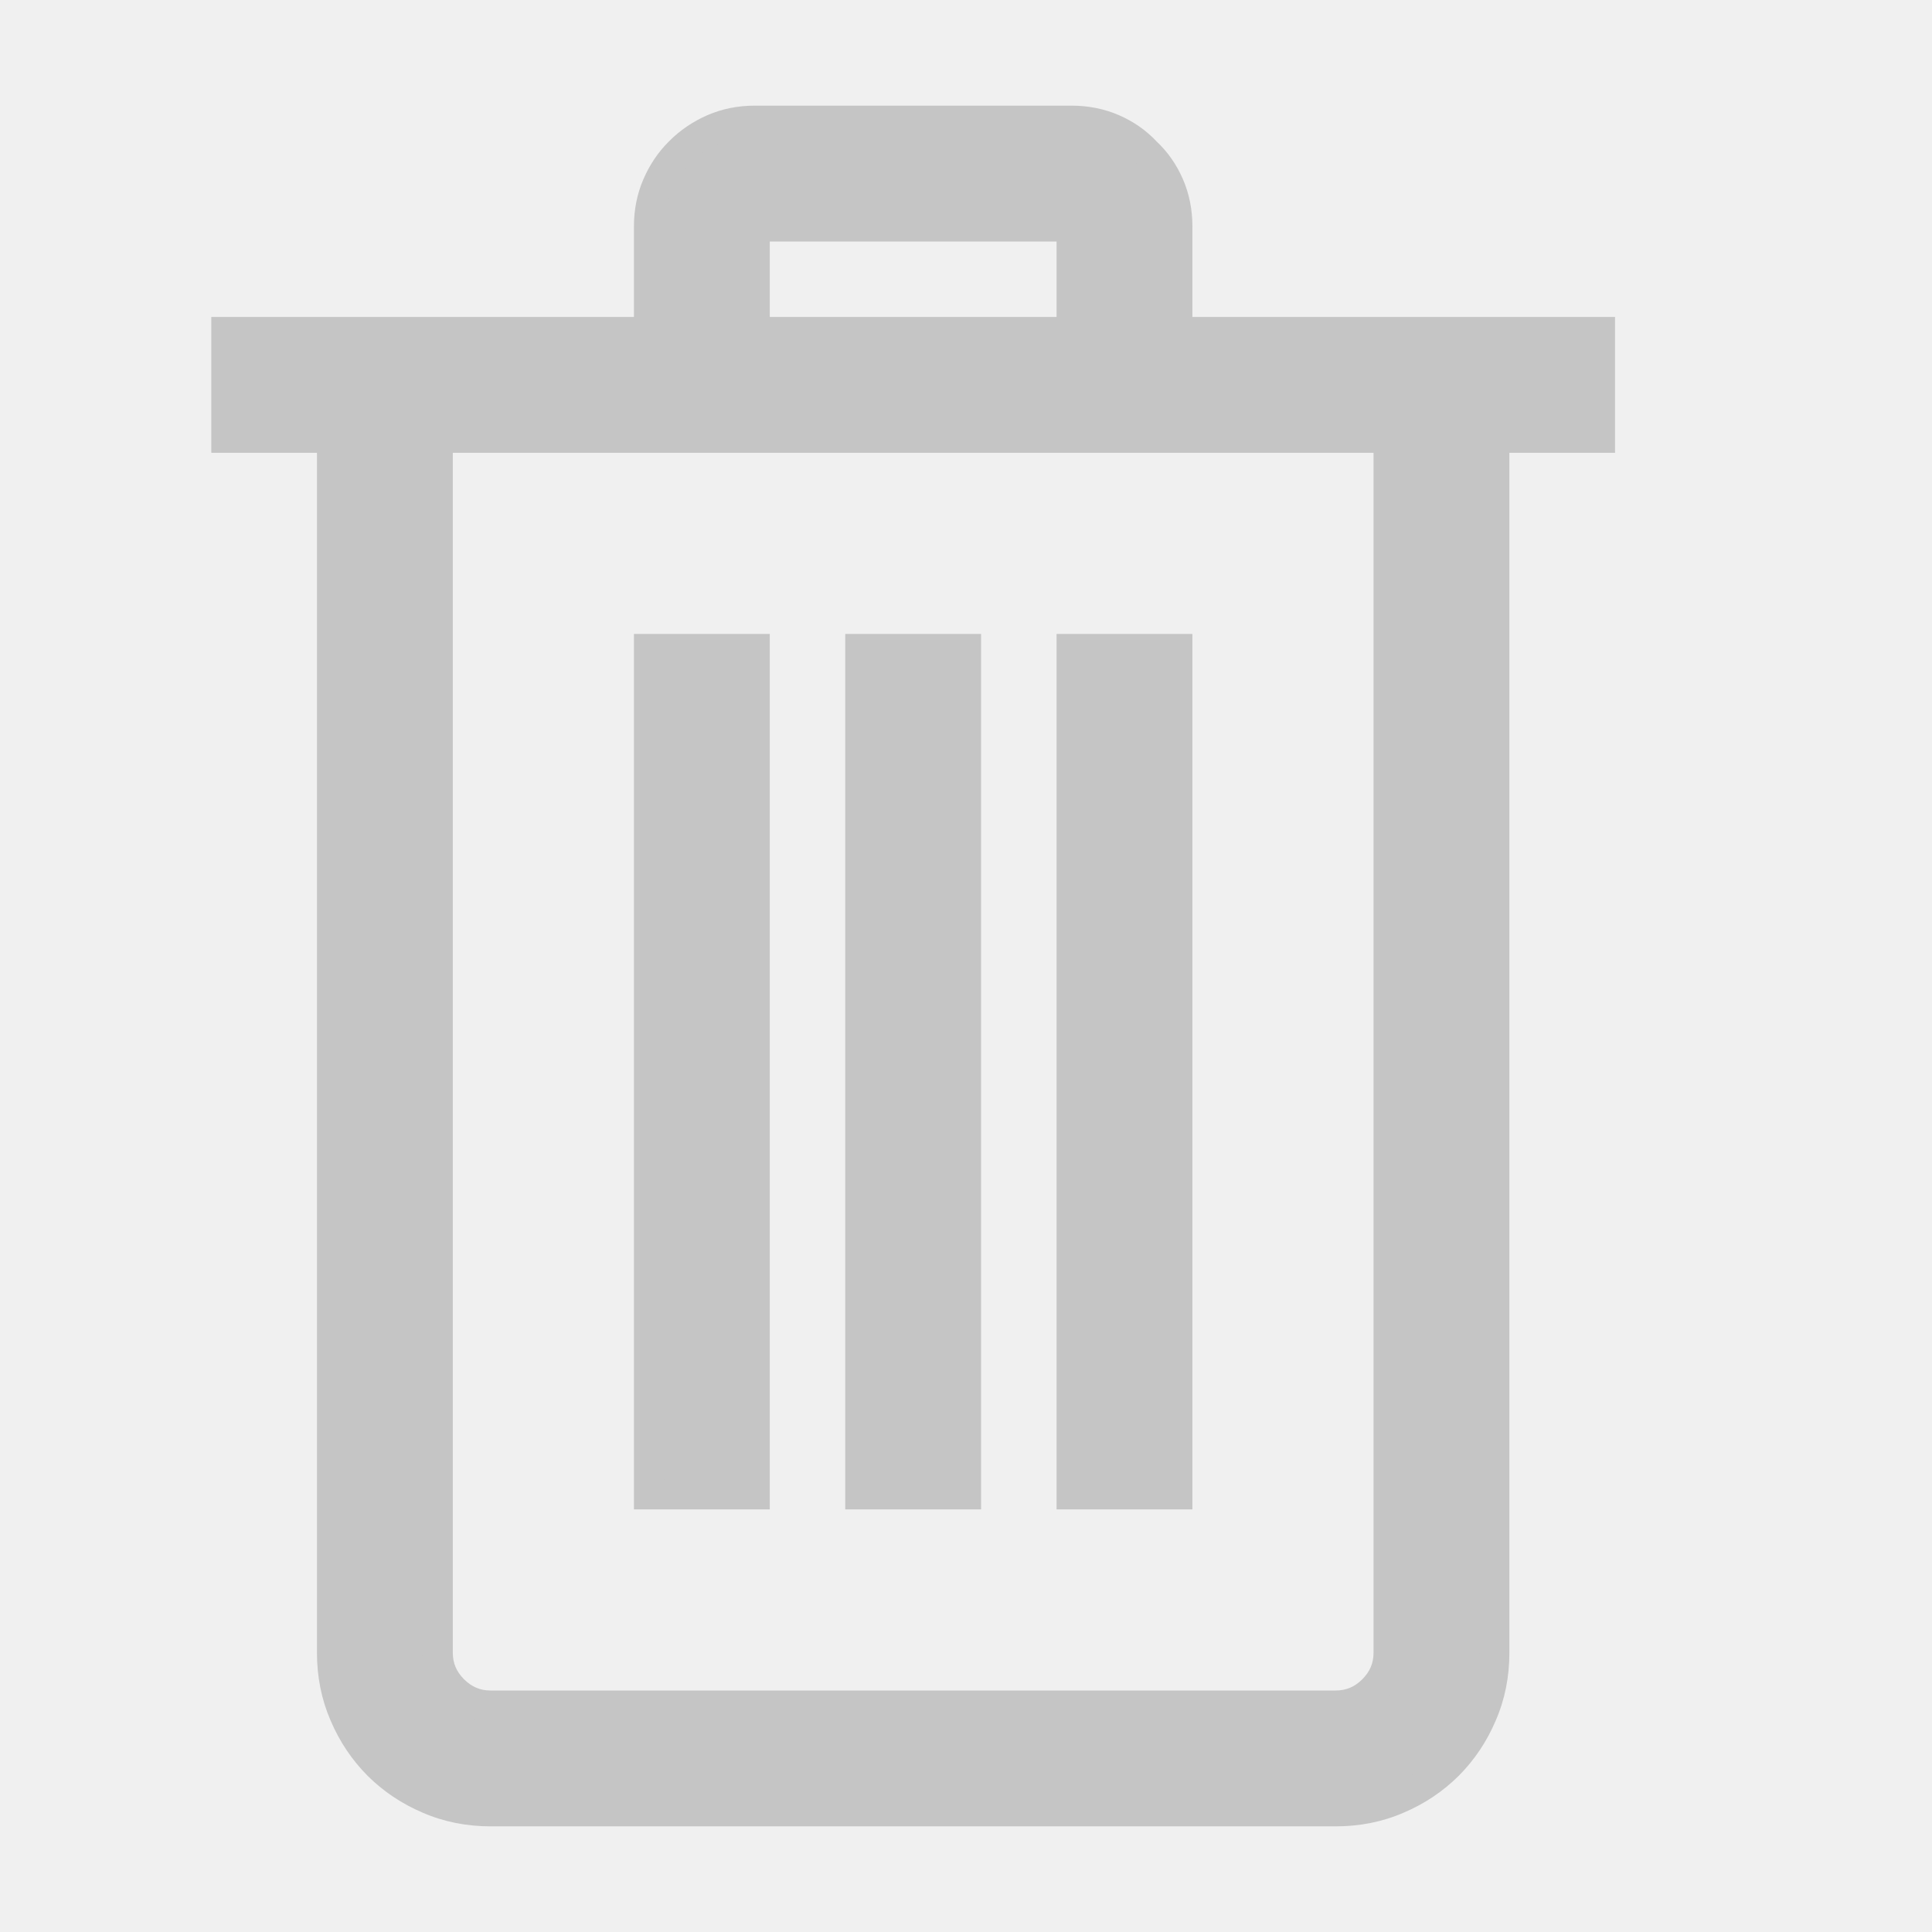
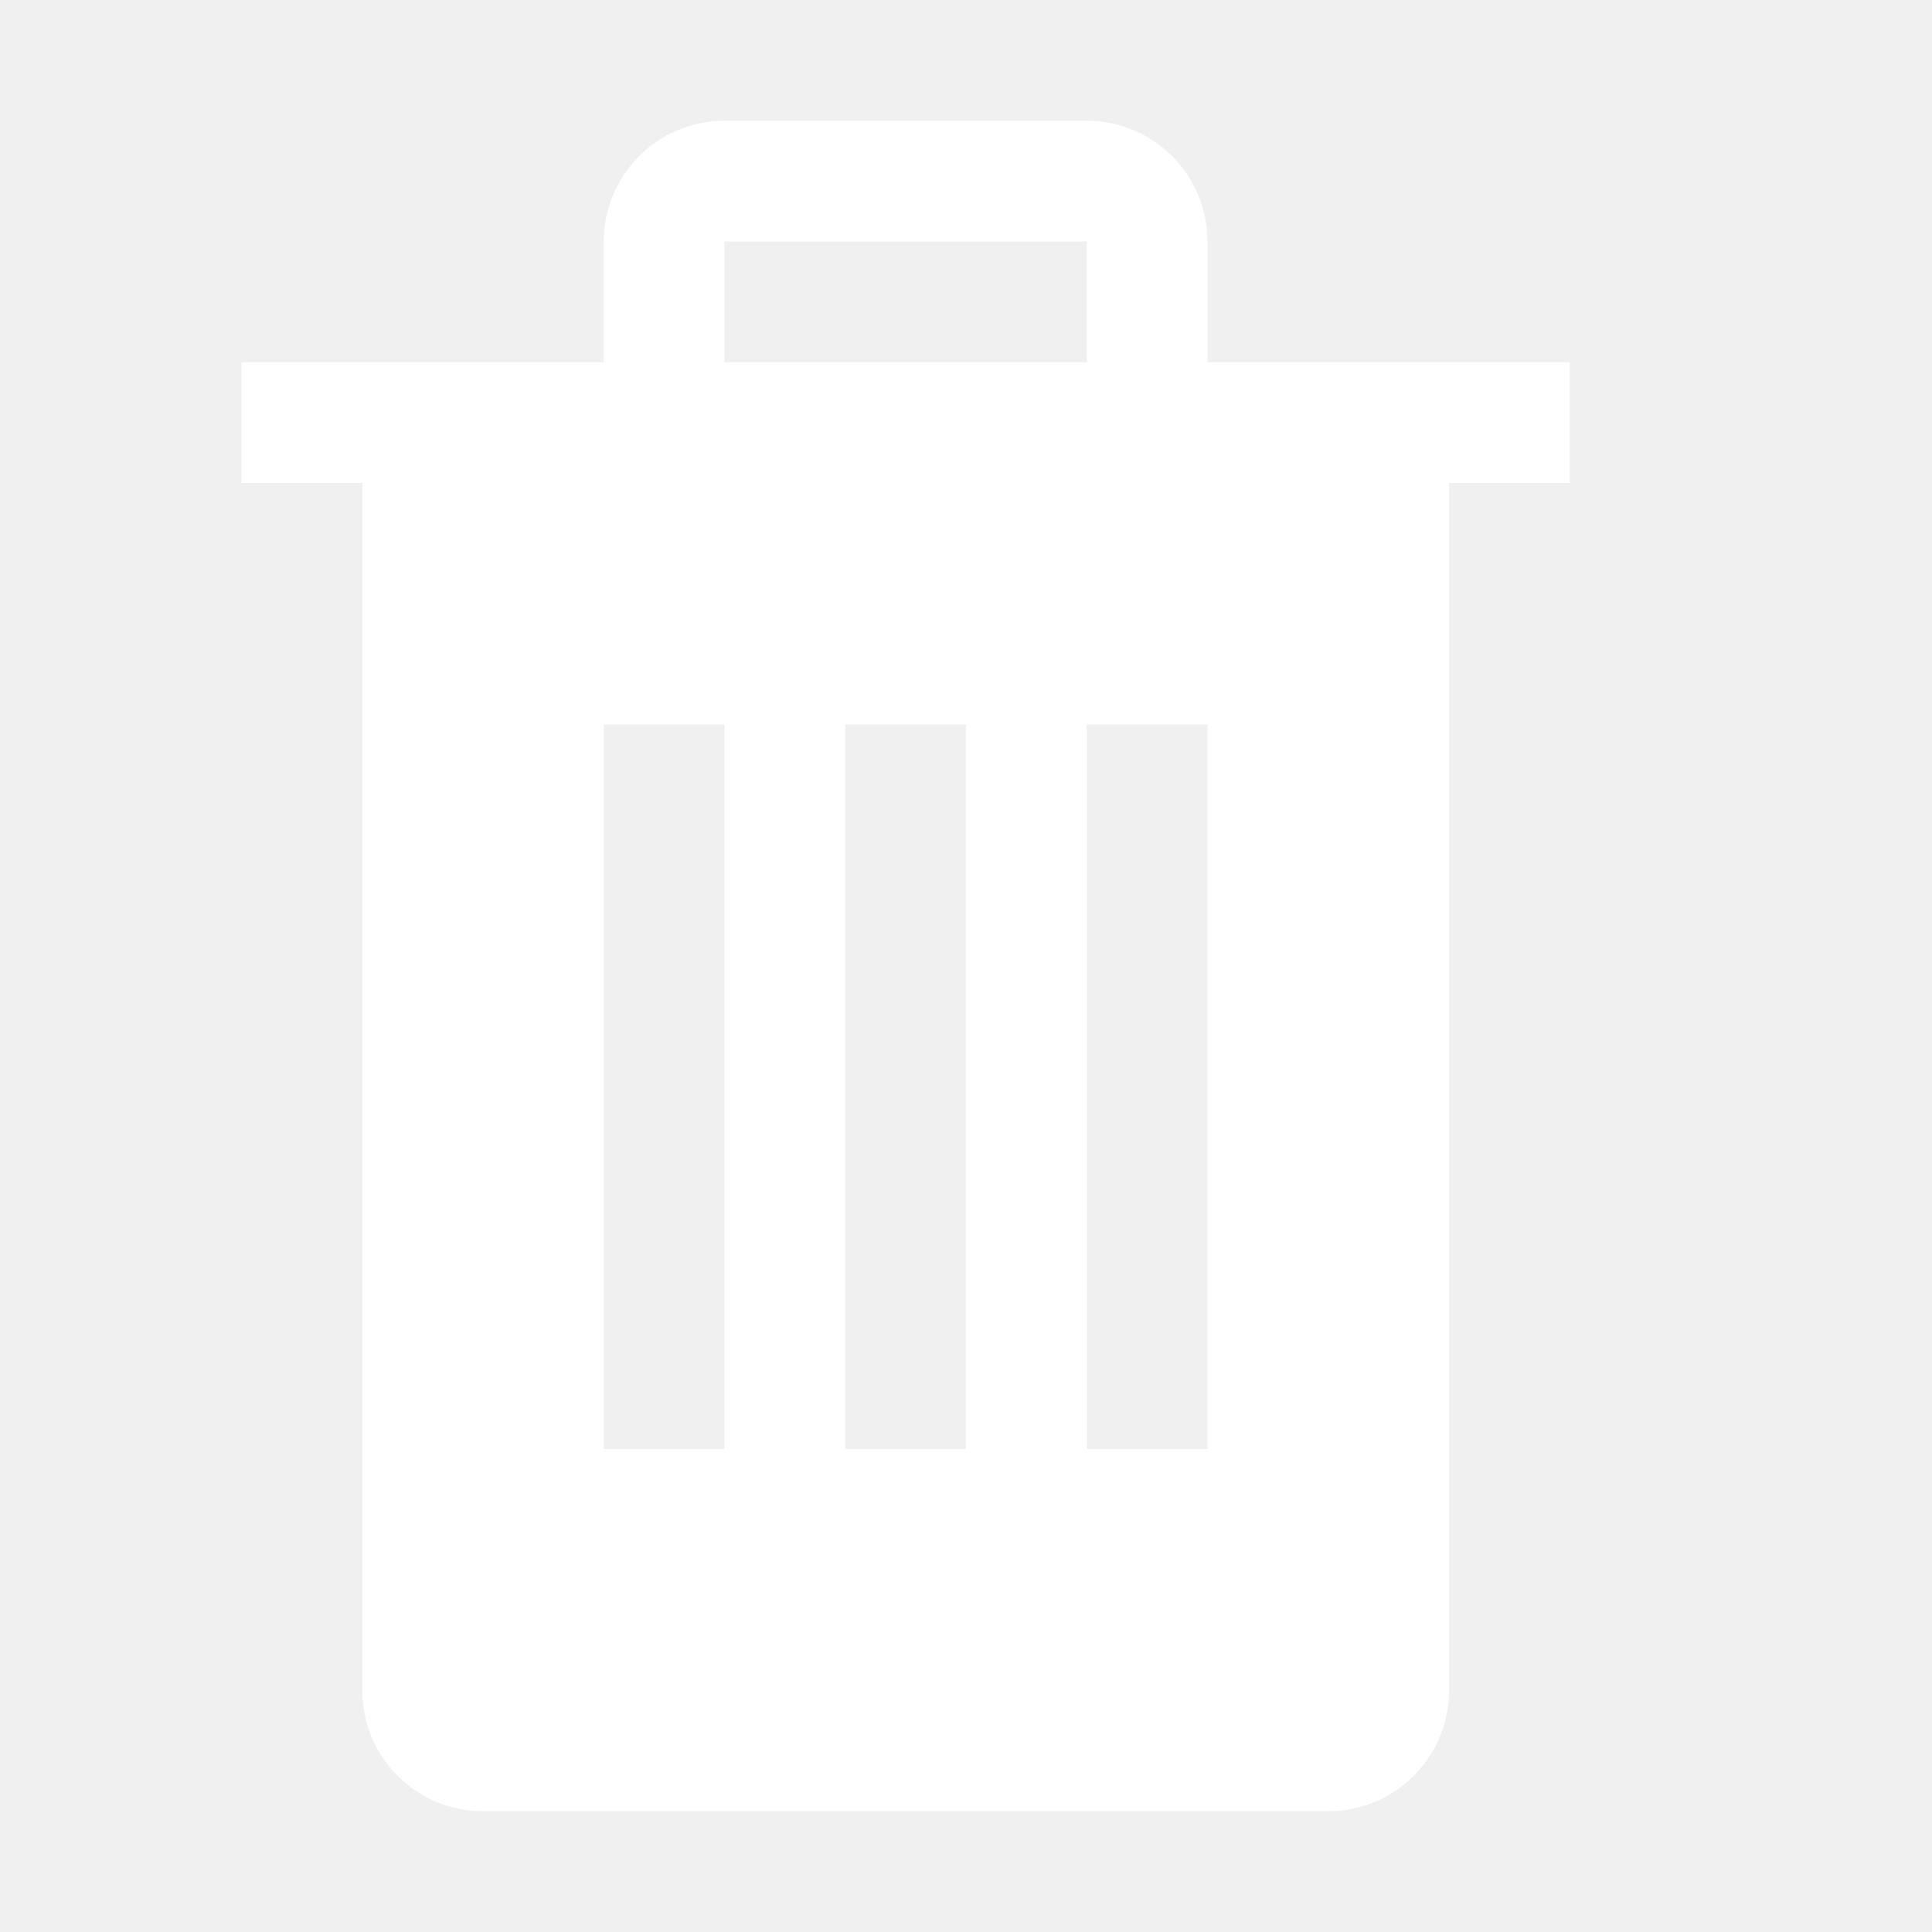
<svg xmlns="http://www.w3.org/2000/svg" width="16" height="16" viewBox="0 0 16 16" fill="none">
-   <path d="M13.25 3.625H12.375V13.688C12.375 13.87 12.341 14.041 12.273 14.2C12.204 14.36 12.111 14.499 11.992 14.617C11.874 14.736 11.735 14.829 11.575 14.898C11.416 14.966 11.245 15 11.062 15H4.062C3.88 15 3.709 14.966 3.55 14.898C3.39 14.829 3.251 14.736 3.133 14.617C3.014 14.499 2.921 14.36 2.853 14.2C2.784 14.041 2.75 13.87 2.75 13.688V3.625H1.875V2.75H5.375V1.875C5.375 1.752 5.398 1.638 5.443 1.533C5.489 1.428 5.55 1.337 5.628 1.26C5.71 1.178 5.803 1.114 5.908 1.068C6.013 1.023 6.127 1 6.25 1H8.875C8.998 1 9.112 1.023 9.217 1.068C9.322 1.114 9.413 1.178 9.49 1.26C9.572 1.337 9.636 1.428 9.682 1.533C9.727 1.638 9.75 1.752 9.75 1.875V2.75H13.25V3.625ZM6.25 2.75H8.875V1.875H6.25V2.75ZM11.5 3.625H3.625V13.688C3.625 13.806 3.668 13.909 3.755 13.995C3.841 14.082 3.944 14.125 4.062 14.125H11.062C11.181 14.125 11.284 14.082 11.37 13.995C11.457 13.909 11.5 13.806 11.5 13.688V3.625ZM6.25 12.375H5.375V5.375H6.25V12.375ZM8 12.375H7.125V5.375H8V12.375ZM9.75 12.375H8.875V5.375H9.75V12.375Z" fill="#C5C5C5" />
-   <path d="M13.25 3.625V3.75H13.375V3.625H13.25ZM12.375 3.625V3.5H12.25V3.625H12.375ZM11.992 14.617L11.904 14.529L11.992 14.617ZM2.853 14.2L2.738 14.249L2.853 14.2ZM2.75 3.625H2.875V3.5H2.75V3.625ZM1.875 3.625H1.75V3.75H1.875V3.625ZM1.875 2.75V2.625H1.75V2.75H1.875ZM5.375 2.75V2.875H5.5V2.75H5.375ZM5.628 1.26L5.716 1.348L5.628 1.26ZM9.49 1.26L9.399 1.346L9.404 1.351L9.49 1.26ZM9.75 2.75H9.625V2.875H9.75V2.75ZM13.25 2.75H13.375V2.625H13.25V2.75ZM6.25 2.75H6.125V2.875H6.25V2.75ZM8.875 2.75V2.875H9V2.75H8.875ZM8.875 1.875H9V1.75H8.875V1.875ZM6.25 1.875V1.75H6.125V1.875H6.25ZM11.5 3.625H11.625V3.5H11.5V3.625ZM3.625 3.625V3.5H3.5V3.625H3.625ZM3.755 13.995L3.843 13.907L3.755 13.995ZM11.37 13.995L11.282 13.907L11.37 13.995ZM6.25 12.375V12.5H6.375V12.375H6.25ZM5.375 12.375H5.25V12.5H5.375V12.375ZM5.375 5.375V5.25H5.25V5.375H5.375ZM6.25 5.375H6.375V5.25H6.25V5.375ZM8 12.375V12.5H8.125V12.375H8ZM7.125 12.375H7V12.5H7.125V12.375ZM7.125 5.375V5.25H7V5.375H7.125ZM8 5.375H8.125V5.25H8V5.375ZM9.75 12.375V12.5H9.875V12.375H9.75ZM8.875 12.375H8.75V12.5H8.875V12.375ZM8.875 5.375V5.25H8.75V5.375H8.875ZM9.75 5.375H9.875V5.25H9.75V5.375ZM13.25 3.5H12.375V3.75H13.25V3.5ZM12.25 3.625V13.688H12.5V3.625H12.25ZM12.25 13.688C12.25 13.854 12.219 14.008 12.158 14.151L12.387 14.249C12.463 14.074 12.5 13.886 12.5 13.688H12.25ZM12.158 14.151C12.095 14.296 12.011 14.422 11.904 14.529L12.081 14.706C12.211 14.575 12.313 14.423 12.387 14.249L12.158 14.151ZM11.904 14.529C11.797 14.636 11.671 14.72 11.526 14.783L11.624 15.012C11.798 14.938 11.95 14.836 12.081 14.706L11.904 14.529ZM11.526 14.783C11.383 14.844 11.229 14.875 11.062 14.875V15.125C11.261 15.125 11.449 15.088 11.624 15.012L11.526 14.783ZM11.062 14.875H4.062V15.125H11.062V14.875ZM4.062 14.875C3.896 14.875 3.742 14.844 3.599 14.783L3.501 15.012C3.676 15.088 3.864 15.125 4.062 15.125V14.875ZM3.599 14.783C3.454 14.72 3.328 14.636 3.221 14.529L3.044 14.706C3.175 14.836 3.327 14.938 3.501 15.012L3.599 14.783ZM3.221 14.529C3.114 14.422 3.03 14.296 2.967 14.151L2.738 14.249C2.812 14.423 2.914 14.575 3.044 14.706L3.221 14.529ZM2.967 14.151C2.906 14.008 2.875 13.854 2.875 13.688H2.625C2.625 13.886 2.662 14.074 2.738 14.249L2.967 14.151ZM2.875 13.688V3.625H2.625V13.688H2.875ZM2.75 3.5H1.875V3.75H2.75V3.5ZM2 3.625V2.75H1.75V3.625H2ZM1.875 2.875H5.375V2.625H1.875V2.875ZM5.5 2.75V1.875H5.25V2.75H5.5ZM5.5 1.875C5.5 1.768 5.52 1.671 5.558 1.583L5.329 1.483C5.276 1.605 5.25 1.736 5.25 1.875H5.5ZM5.558 1.583C5.598 1.492 5.65 1.414 5.716 1.348L5.54 1.171C5.45 1.26 5.38 1.365 5.329 1.483L5.558 1.583ZM5.716 1.348C5.787 1.277 5.868 1.222 5.958 1.183L5.858 0.954C5.739 1.006 5.632 1.078 5.54 1.171L5.716 1.348ZM5.958 1.183C6.046 1.145 6.143 1.125 6.25 1.125V0.875C6.111 0.875 5.98 0.901 5.858 0.954L5.958 1.183ZM6.25 1.125H8.875V0.875H6.25V1.125ZM8.875 1.125C8.982 1.125 9.079 1.145 9.167 1.183L9.267 0.954C9.145 0.901 9.014 0.875 8.875 0.875V1.125ZM9.167 1.183C9.257 1.222 9.334 1.276 9.399 1.346L9.581 1.174C9.492 1.079 9.387 1.006 9.267 0.954L9.167 1.183ZM9.404 1.351C9.474 1.416 9.528 1.494 9.567 1.583L9.796 1.483C9.744 1.363 9.671 1.258 9.576 1.169L9.404 1.351ZM9.567 1.583C9.605 1.671 9.625 1.768 9.625 1.875H9.875C9.875 1.736 9.849 1.605 9.796 1.483L9.567 1.583ZM9.625 1.875V2.75H9.875V1.875H9.625ZM9.75 2.875H13.25V2.625H9.75V2.875ZM13.125 2.75V3.625H13.375V2.75H13.125ZM6.25 2.875H8.875V2.625H6.25V2.875ZM9 2.75V1.875H8.75V2.75H9ZM8.875 1.75H6.25V2H8.875V1.75ZM6.125 1.875V2.75H6.375V1.875H6.125ZM11.5 3.5H3.625V3.75H11.5V3.5ZM3.5 3.625V13.688H3.75V3.625H3.5ZM3.5 13.688C3.5 13.84 3.557 13.974 3.666 14.084L3.843 13.907C3.779 13.843 3.75 13.772 3.75 13.688H3.5ZM3.666 14.084C3.776 14.193 3.91 14.25 4.062 14.25V14C3.978 14 3.907 13.971 3.843 13.907L3.666 14.084ZM4.062 14.25H11.062V14H4.062V14.25ZM11.062 14.25C11.215 14.25 11.349 14.193 11.459 14.084L11.282 13.907C11.218 13.971 11.147 14 11.062 14V14.25ZM11.459 14.084C11.568 13.974 11.625 13.84 11.625 13.688H11.375C11.375 13.772 11.346 13.843 11.282 13.907L11.459 14.084ZM11.625 13.688V3.625H11.375V13.688H11.625ZM6.25 12.25H5.375V12.5H6.25V12.25ZM5.5 12.375V5.375H5.25V12.375H5.5ZM5.375 5.5H6.25V5.25H5.375V5.5ZM6.125 5.375V12.375H6.375V5.375H6.125ZM8 12.25H7.125V12.5H8V12.25ZM7.25 12.375V5.375H7V12.375H7.25ZM7.125 5.5H8V5.25H7.125V5.5ZM7.875 5.375V12.375H8.125V5.375H7.875ZM9.75 12.25H8.875V12.5H9.75V12.25ZM9 12.375V5.375H8.75V12.375H9ZM8.875 5.5H9.75V5.25H8.875V5.5ZM9.625 5.375V12.375H9.875V5.375H9.625Z" fill="#C5C5C5" />
+   <path d="M2 3H13V4H2V3Z" fill="white" />
+   <path fill-rule="evenodd" clip-rule="evenodd" d="M6 2H9V3H10V2C10 1.448 9.552 1 9 1H6C5.448 1 5 1.448 5 2V3H6V2Z" fill="white" />
+   <path fill-rule="evenodd" clip-rule="evenodd" d="M3 14V4H4H11H12V14C12 14.552 11.552 15 11 15H4C3.448 15 3 14.552 3 14ZM6 6H5V12H6V6ZM7 6H8V12H7V6ZM10 6H9V12H10V6Z" fill="white" />
</svg>
